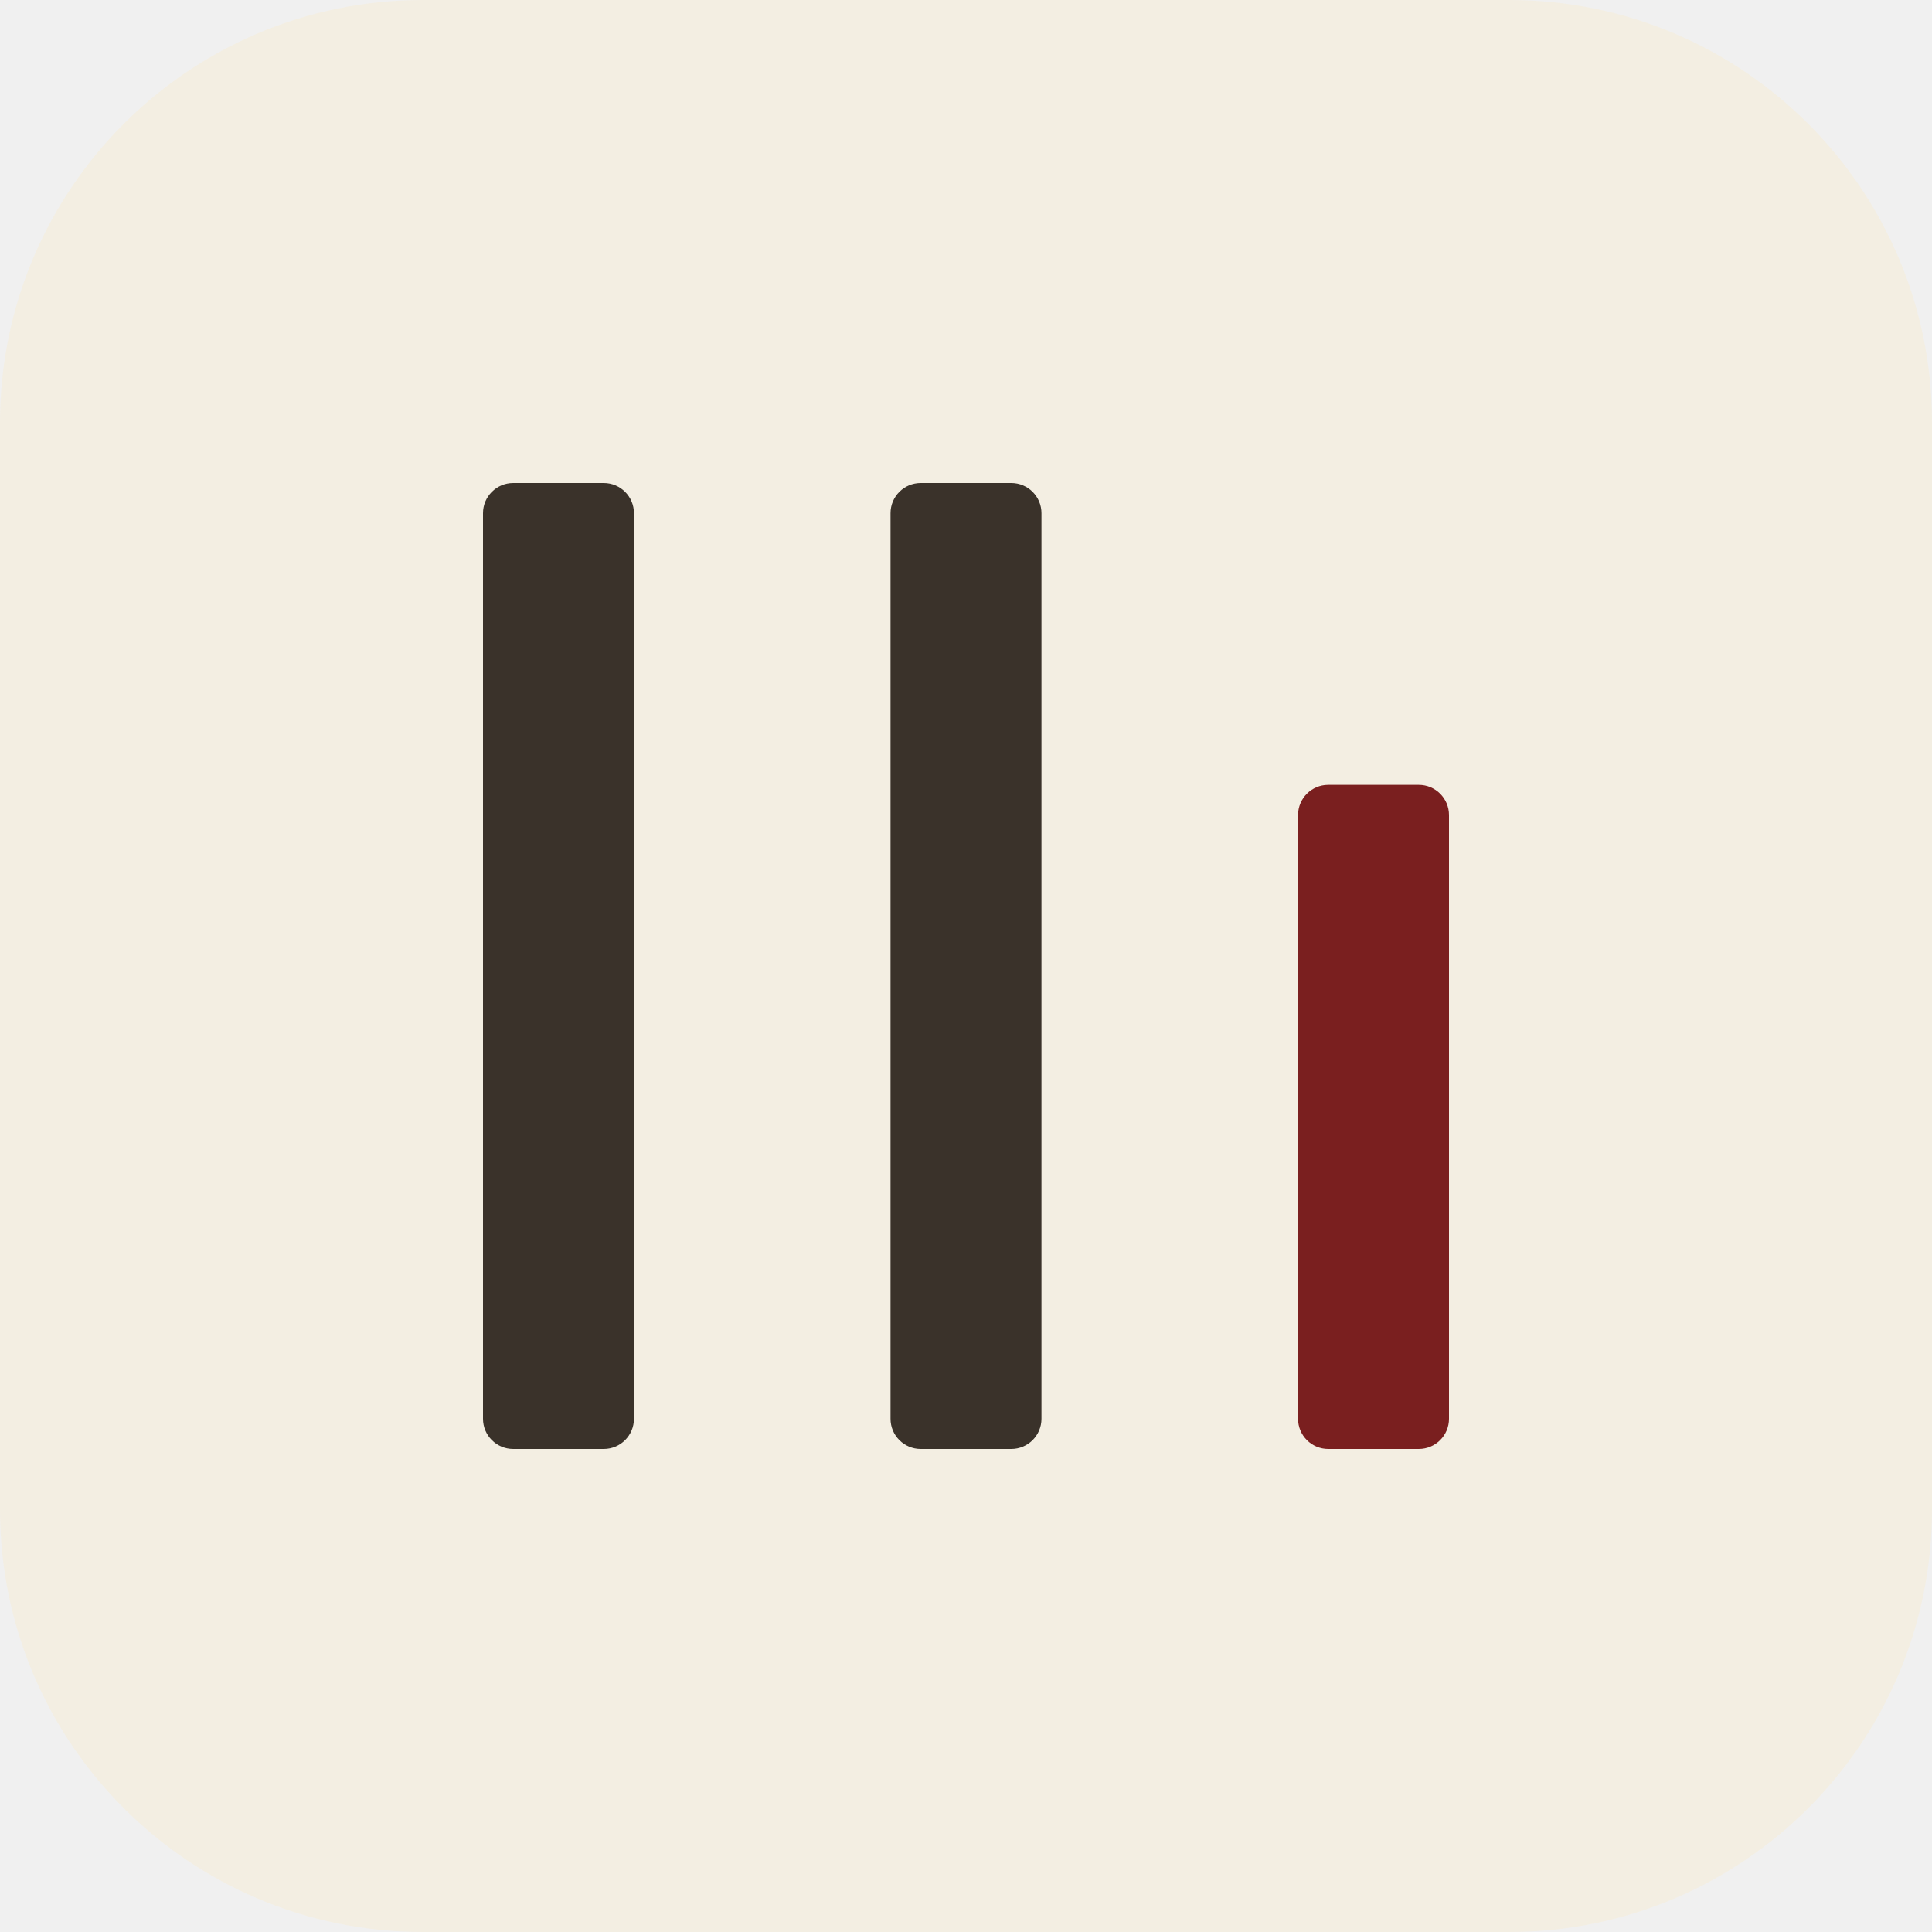
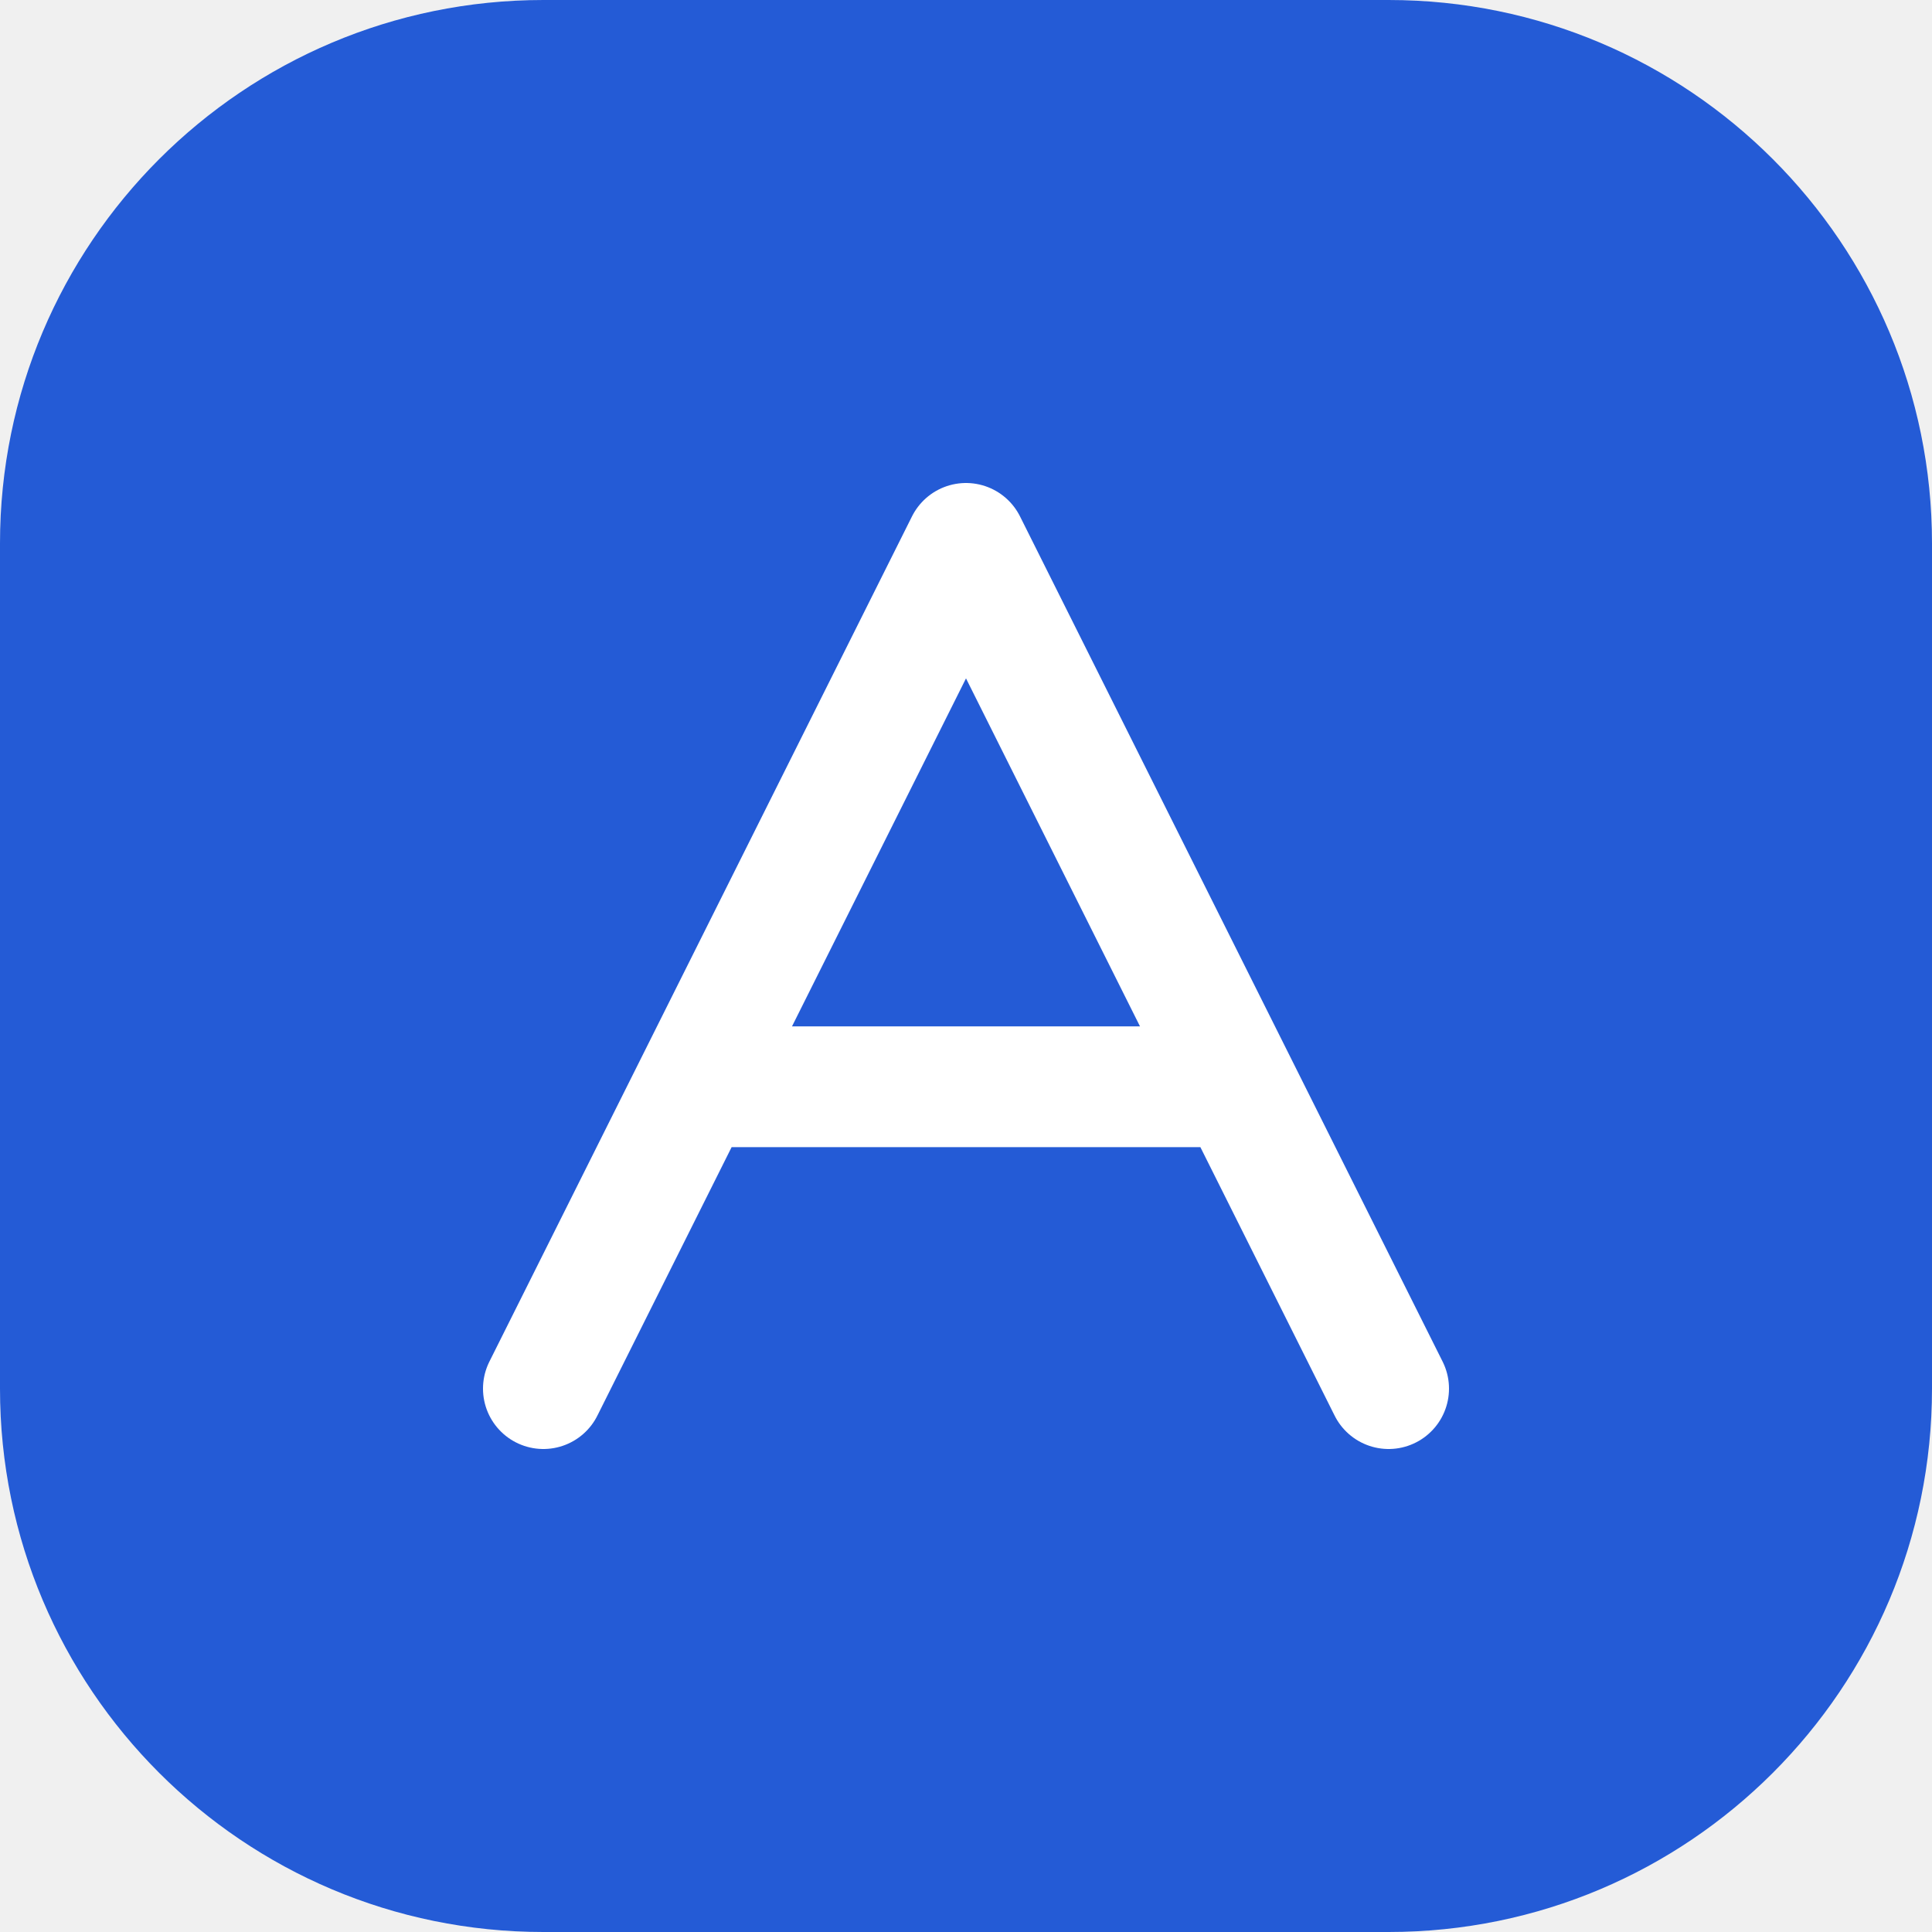
<svg xmlns="http://www.w3.org/2000/svg" viewBox="0 0 32 32" role="img" aria-label="Unofficial Azure Club">
-   <rect width="32" height="32" rx="7" fill="#f3eee2" />
-   <rect x="8" y="8" width="2.5" height="16" rx="0.5" fill="#3a322a" />
-   <rect x="14.75" y="8" width="2.5" height="16" rx="0.5" fill="#3a322a" />
-   <rect x="21.5" y="13" width="2.5" height="11" rx="0.5" fill="#7a1f1f" />
+   <rect width="32" height="32" rx="9" fill="#245bd6" />
+   <path d="M9 23 16 9l7 14M12 18h8" fill="none" stroke="white" stroke-width="2" stroke-linecap="round" stroke-linejoin="round" />
</svg>
